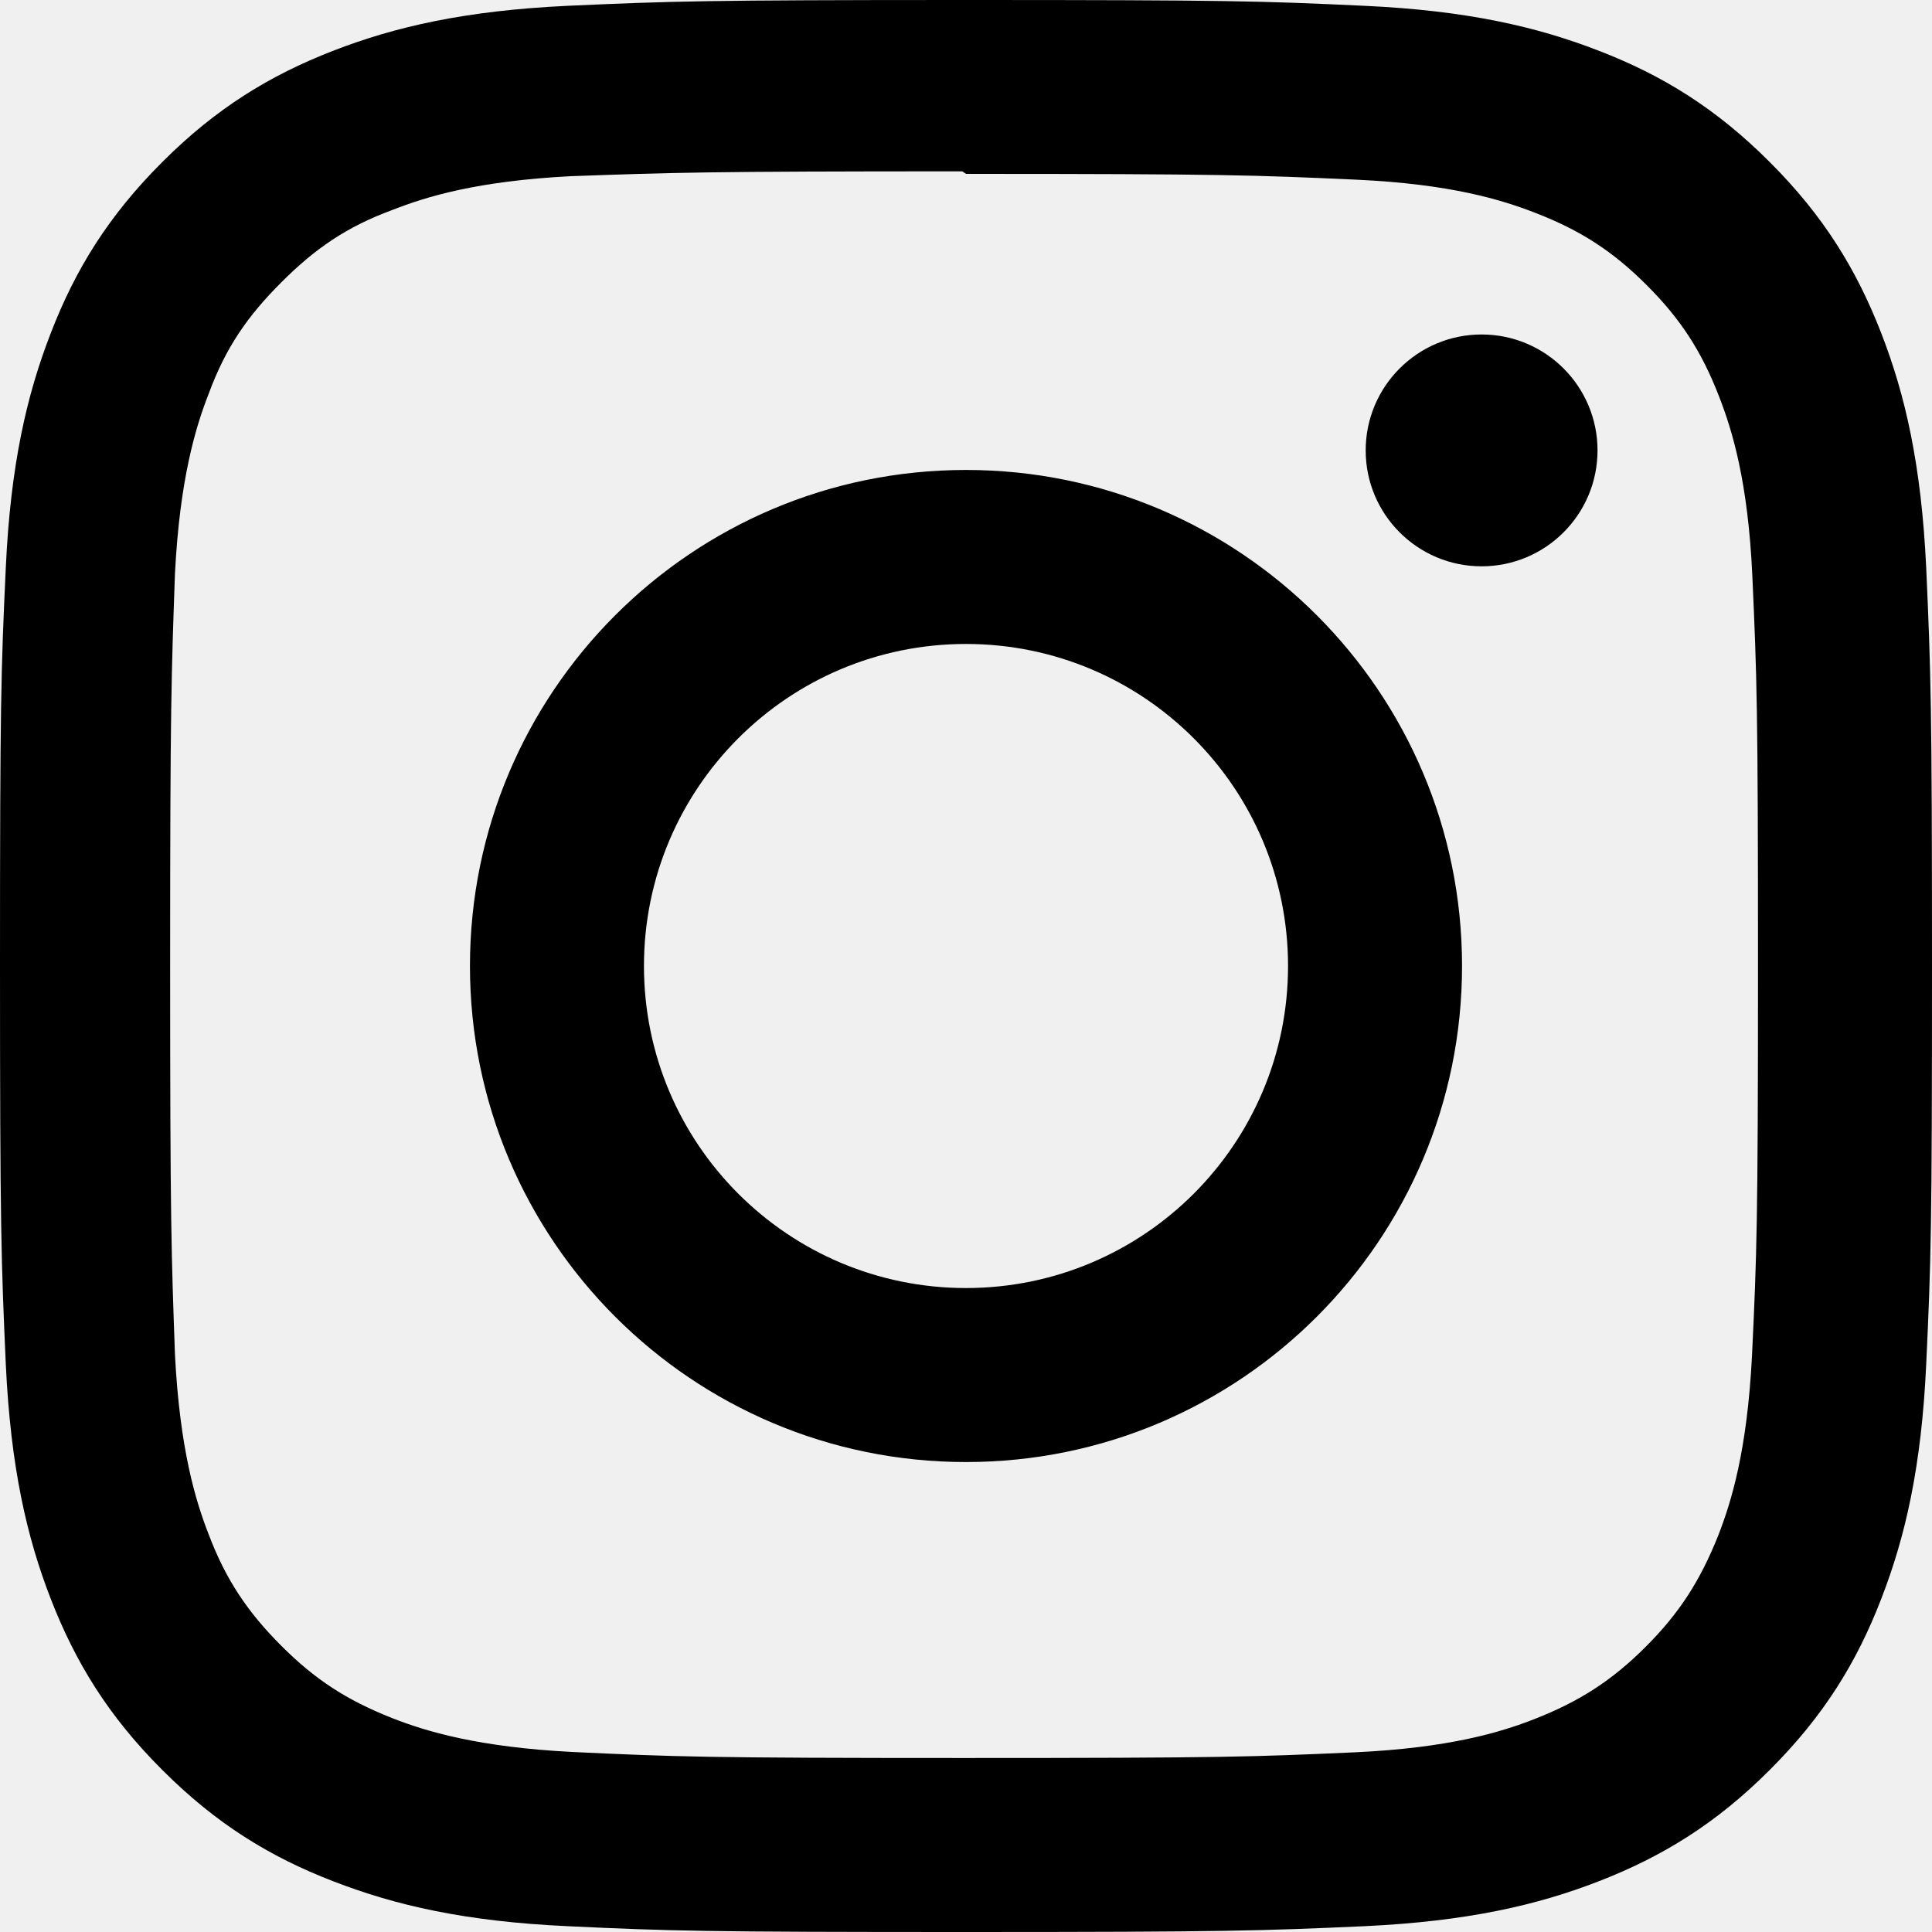
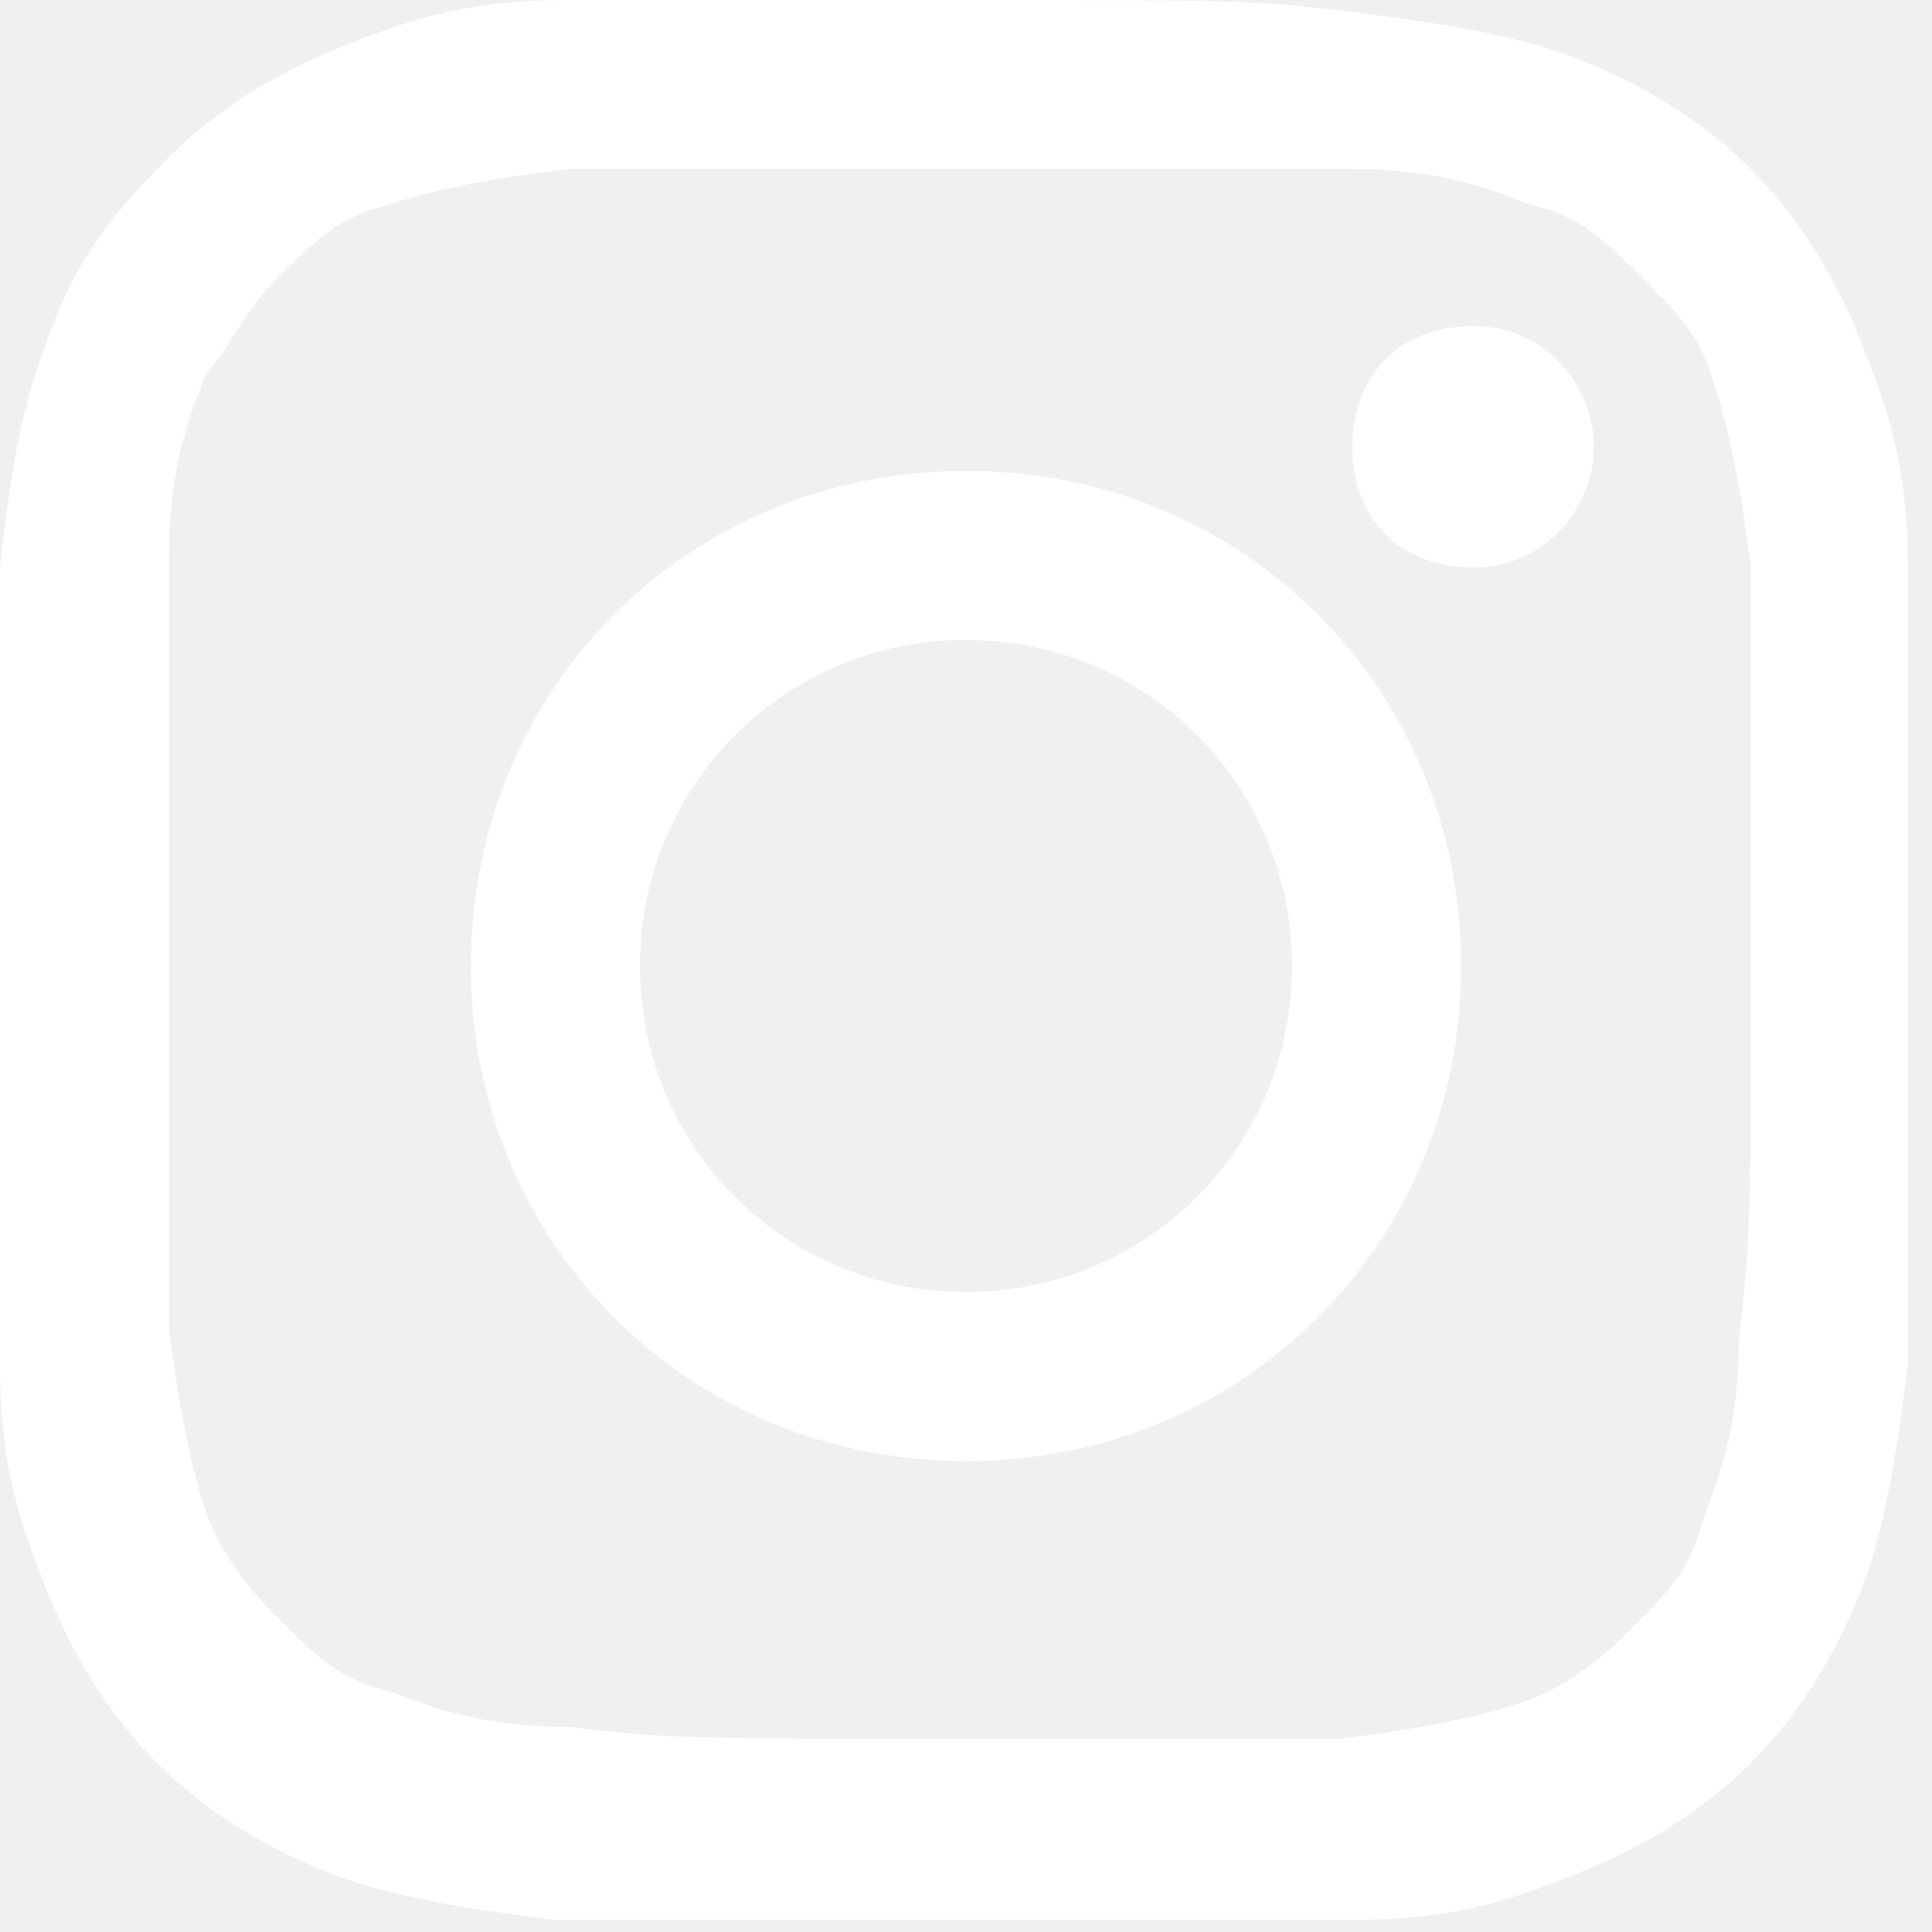
- <svg xmlns="http://www.w3.org/2000/svg" viewBox="0 0 16 16" fill-rule="evenodd" clip-rule="evenodd" stroke-linejoin="round" stroke-miterlimit="1.414">
-   <path d="M8 0C5.827 0 5.555.01 4.702.048 3.85.088 3.27.222 2.76.42c-.526.204-.973.478-1.417.923-.445.444-.72.89-.923 1.417-.198.51-.333 1.09-.372 1.942C.008 5.555 0 5.827 0 8s.01 2.445.048 3.298c.04.852.174 1.433.372 1.942.204.526.478.973.923 1.417.444.445.89.72 1.417.923.51.198 1.09.333 1.942.372.853.04 1.125.048 3.298.048s2.445-.01 3.298-.048c.852-.04 1.433-.174 1.942-.372.526-.204.973-.478 1.417-.923.445-.444.72-.89.923-1.417.198-.51.333-1.09.372-1.942.04-.853.048-1.125.048-3.298s-.01-2.445-.048-3.298c-.04-.852-.174-1.433-.372-1.942-.204-.526-.478-.973-.923-1.417-.444-.445-.89-.72-1.417-.923-.51-.198-1.09-.333-1.942-.372C10.445.008 10.173 0 8 0zm0 1.44c2.136 0 2.39.01 3.233.048.78.036 1.203.166 1.485.276.374.145.64.318.92.598.28.28.453.546.598.92.11.282.24.705.276 1.485.038.844.047 1.097.047 3.233s-.01 2.39-.05 3.233c-.04.78-.17 1.203-.28 1.485-.15.374-.32.64-.6.92-.28.28-.55.453-.92.598-.28.11-.71.24-1.49.276-.85.038-1.1.047-3.24.047s-2.39-.01-3.24-.05c-.78-.04-1.21-.17-1.49-.28-.38-.15-.64-.32-.92-.6-.28-.28-.46-.55-.6-.92-.11-.28-.24-.71-.28-1.49-.03-.84-.04-1.1-.04-3.23s.01-2.39.04-3.24c.04-.78.17-1.21.28-1.49.14-.38.32-.64.6-.92.28-.28.54-.46.92-.6.28-.11.7-.24 1.48-.28.85-.03 1.1-.04 3.24-.04zm0 2.452c-2.27 0-4.108 1.84-4.108 4.108 0 2.27 1.84 4.108 4.108 4.108 2.27 0 4.108-1.84 4.108-4.108 0-2.27-1.84-4.108-4.108-4.108zm0 6.775c-1.473 0-2.667-1.194-2.667-2.667 0-1.473 1.194-2.667 2.667-2.667 1.473 0 2.667 1.194 2.667 2.667 0 1.473-1.194 2.667-2.667 2.667zm5.23-6.937c0 .53-.43.96-.96.96s-.96-.43-.96-.96.43-.96.96-.96.96.43.96.96z" />
+ <svg xmlns="http://www.w3.org/2000/svg" version="1.1" id="Layer_1" x="0px" y="0px" viewBox="0 0 16 16" style="enable-background:new 0 0 16 16;" xml:space="preserve">
+   <style type="text/css">
+ 	.st0{fill:#FFFFFF;}
+ </style>
+   <path class="st0" d="M8,0C5.8,0,5.6,0,4.7,0c-0.9,0-1.4,0.2-1.9,0.4c-0.5,0.2-1,0.5-1.4,0.9C0.9,1.8,0.6,2.2,0.4,2.8  C0.2,3.3,0.1,3.8,0,4.7C0,5.6,0,5.8,0,8s0,2.4,0,3.3c0,0.9,0.2,1.4,0.4,1.9c0.2,0.5,0.5,1,0.9,1.4c0.4,0.4,0.9,0.7,1.4,0.9  c0.5,0.2,1.1,0.3,1.9,0.4c0.9,0,1.1,0,3.3,0s2.4,0,3.3,0c0.9,0,1.4-0.2,1.9-0.4c0.5-0.2,1-0.5,1.4-0.9c0.4-0.4,0.7-0.9,0.9-1.4  c0.2-0.5,0.3-1.1,0.4-1.9c0-0.9,0-1.1,0-3.3s0-2.4,0-3.3c0-0.9-0.2-1.4-0.4-1.9c-0.2-0.5-0.5-1-0.9-1.4c-0.4-0.4-0.9-0.7-1.4-0.9  c-0.5-0.2-1.1-0.3-1.9-0.4C10.4,0,10.2,0,8,0z M8,1.4c2.1,0,2.4,0,3.2,0c0.8,0,1.2,0.2,1.5,0.3c0.4,0.1,0.6,0.3,0.9,0.6  s0.5,0.5,0.6,0.9c0.1,0.3,0.2,0.7,0.3,1.5c0,0.8,0,1.1,0,3.2s0,2.4-0.1,3.2c0,0.8-0.2,1.2-0.3,1.5c-0.1,0.4-0.3,0.6-0.6,0.9  c-0.3,0.3-0.6,0.5-0.9,0.6c-0.3,0.1-0.7,0.2-1.5,0.3c-0.9,0-1.1,0-3.2,0s-2.4,0-3.2-0.1c-0.8,0-1.2-0.2-1.5-0.3  c-0.4-0.1-0.6-0.3-0.9-0.6c-0.3-0.3-0.5-0.6-0.6-0.9c-0.1-0.3-0.2-0.7-0.3-1.5c0-0.8,0-1.1,0-3.2s0-2.4,0-3.2c0-0.8,0.2-1.2,0.3-1.5  C1.9,2.9,2,2.6,2.3,2.3s0.5-0.5,0.9-0.6c0.3-0.1,0.7-0.2,1.5-0.3C5.6,1.4,5.8,1.4,8,1.4L8,1.4z M8,3.9C5.7,3.9,3.9,5.7,3.9,8  c0,2.3,1.8,4.1,4.1,4.1c2.3,0,4.1-1.8,4.1-4.1C12.1,5.7,10.3,3.9,8,3.9z M8,10.7c-1.5,0-2.7-1.2-2.7-2.7S6.5,5.3,8,5.3  s2.7,1.2,2.7,2.7S9.5,10.7,8,10.7z M13.2,3.7c0,0.5-0.4,1-1,1s-1-0.4-1-1s0.4-1,1-1S13.2,3.2,13.2,3.7z" />
</svg>
